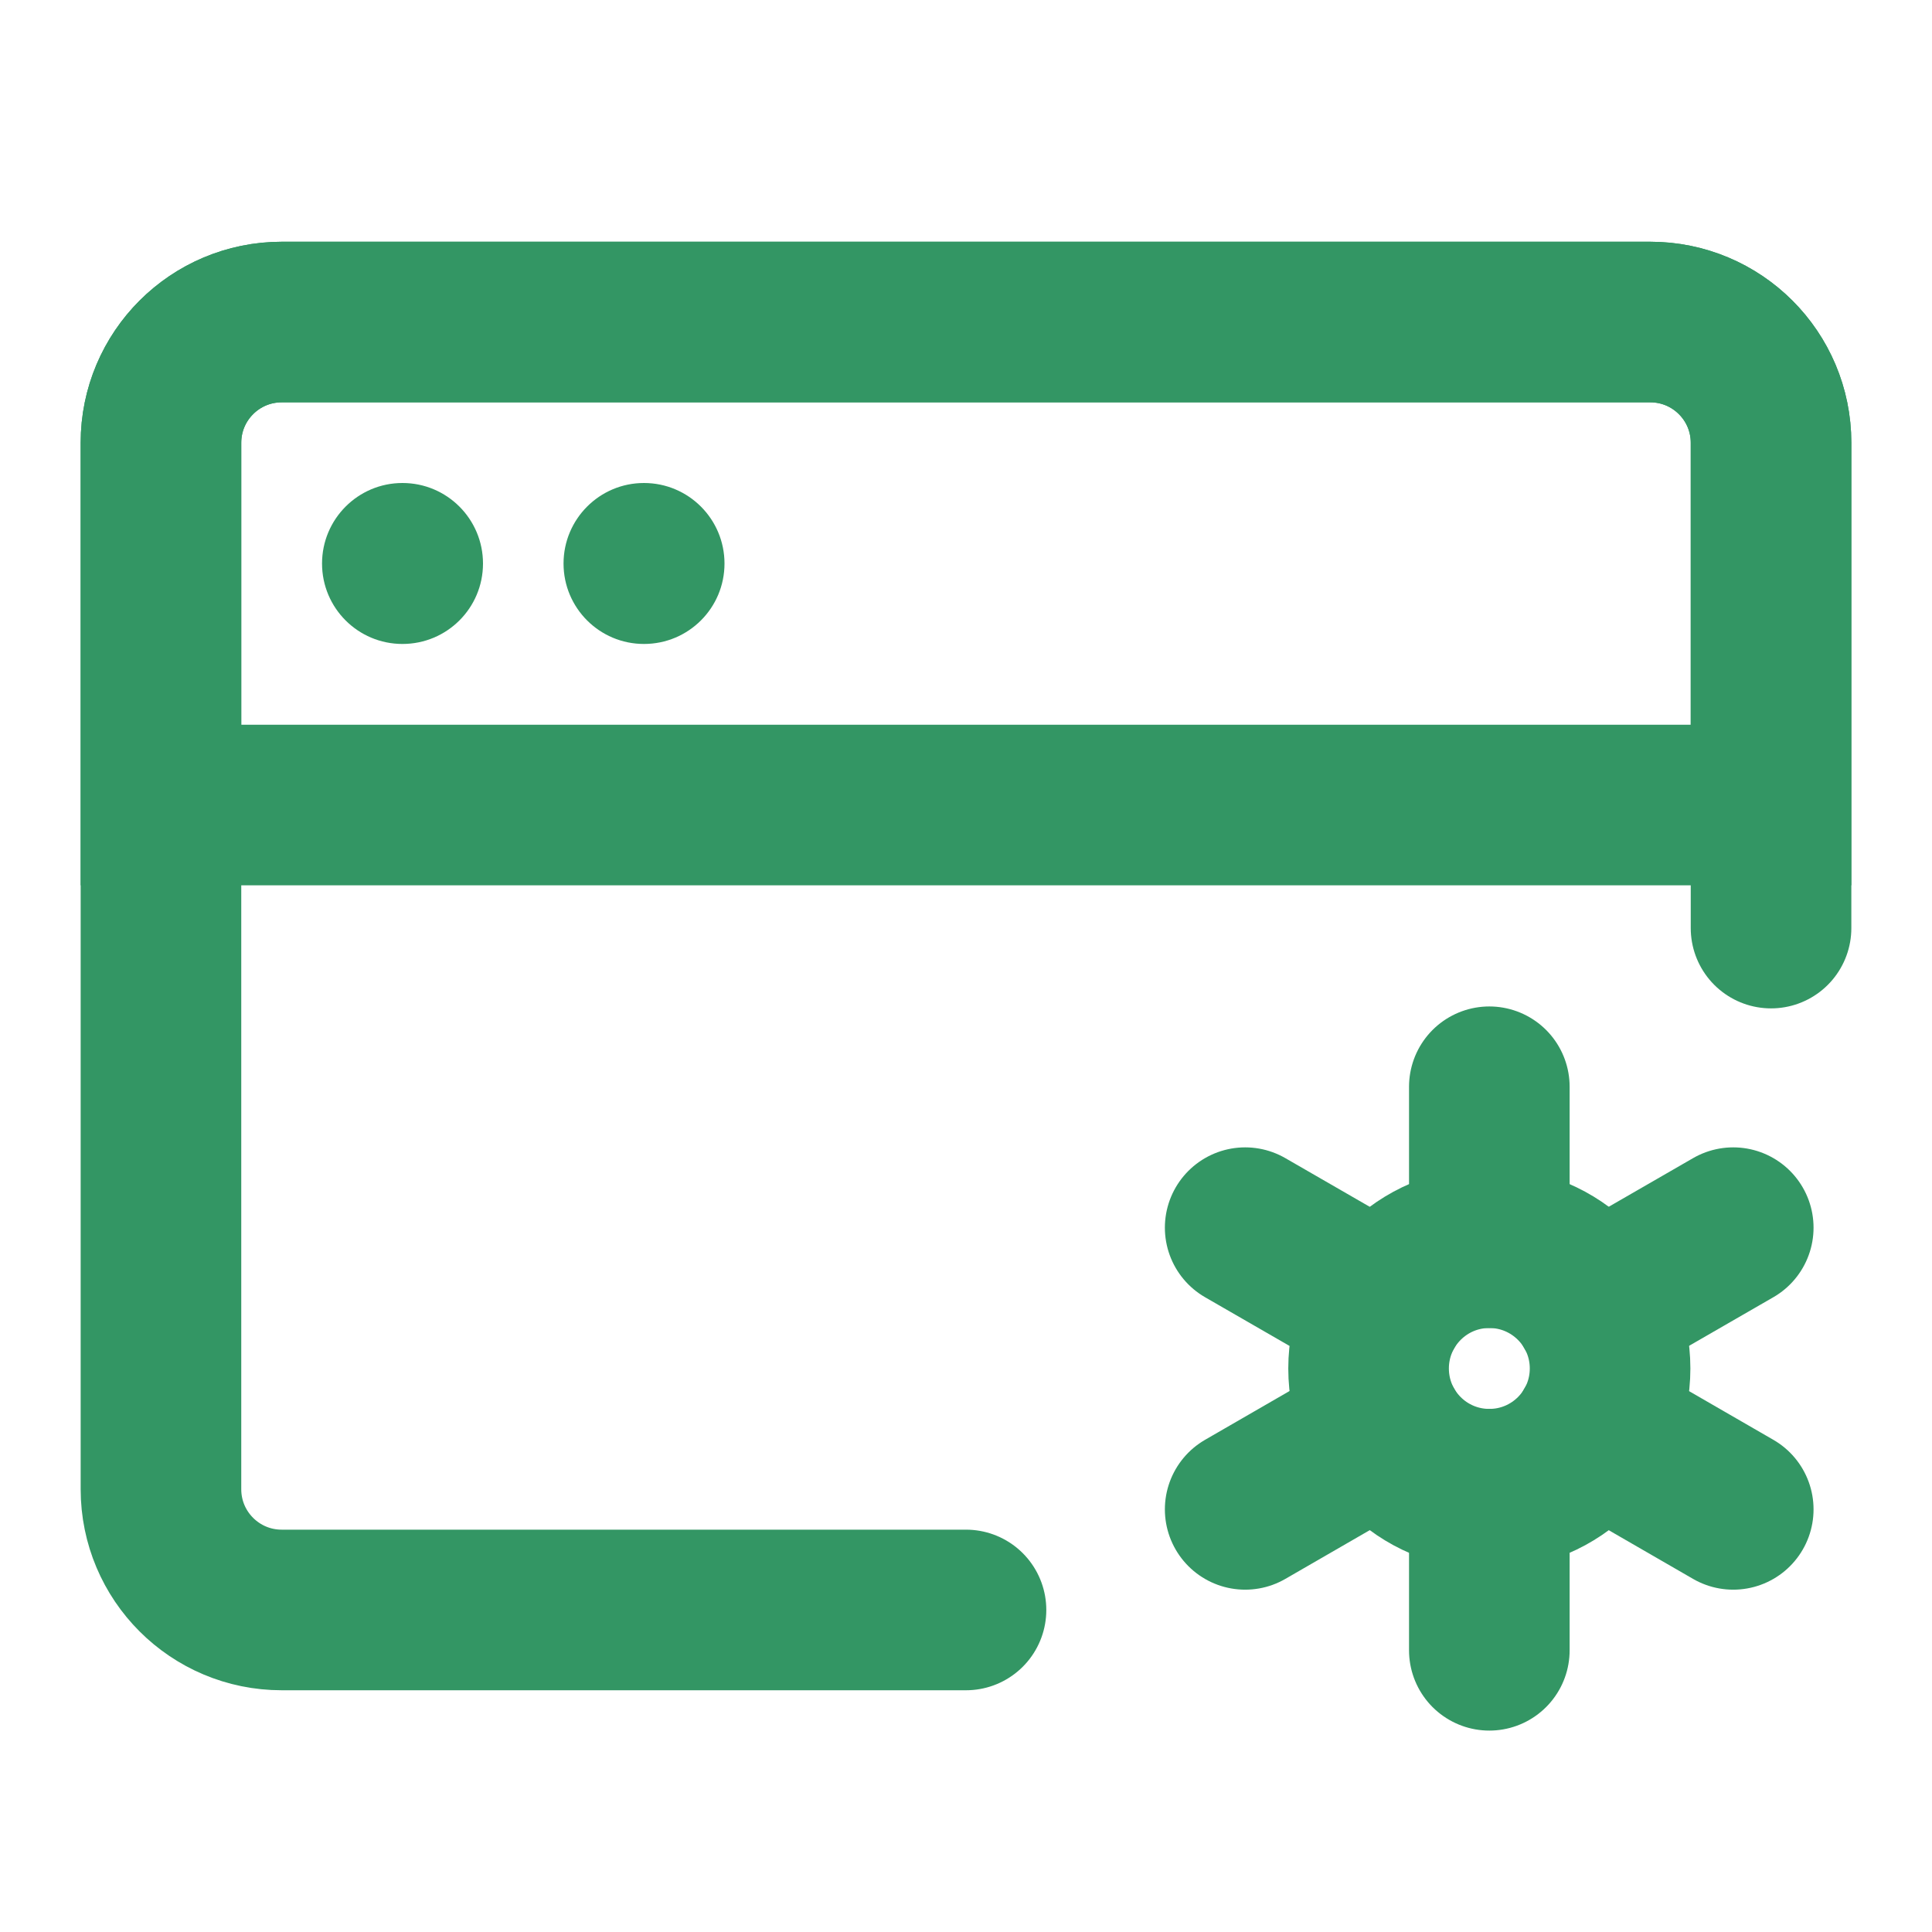
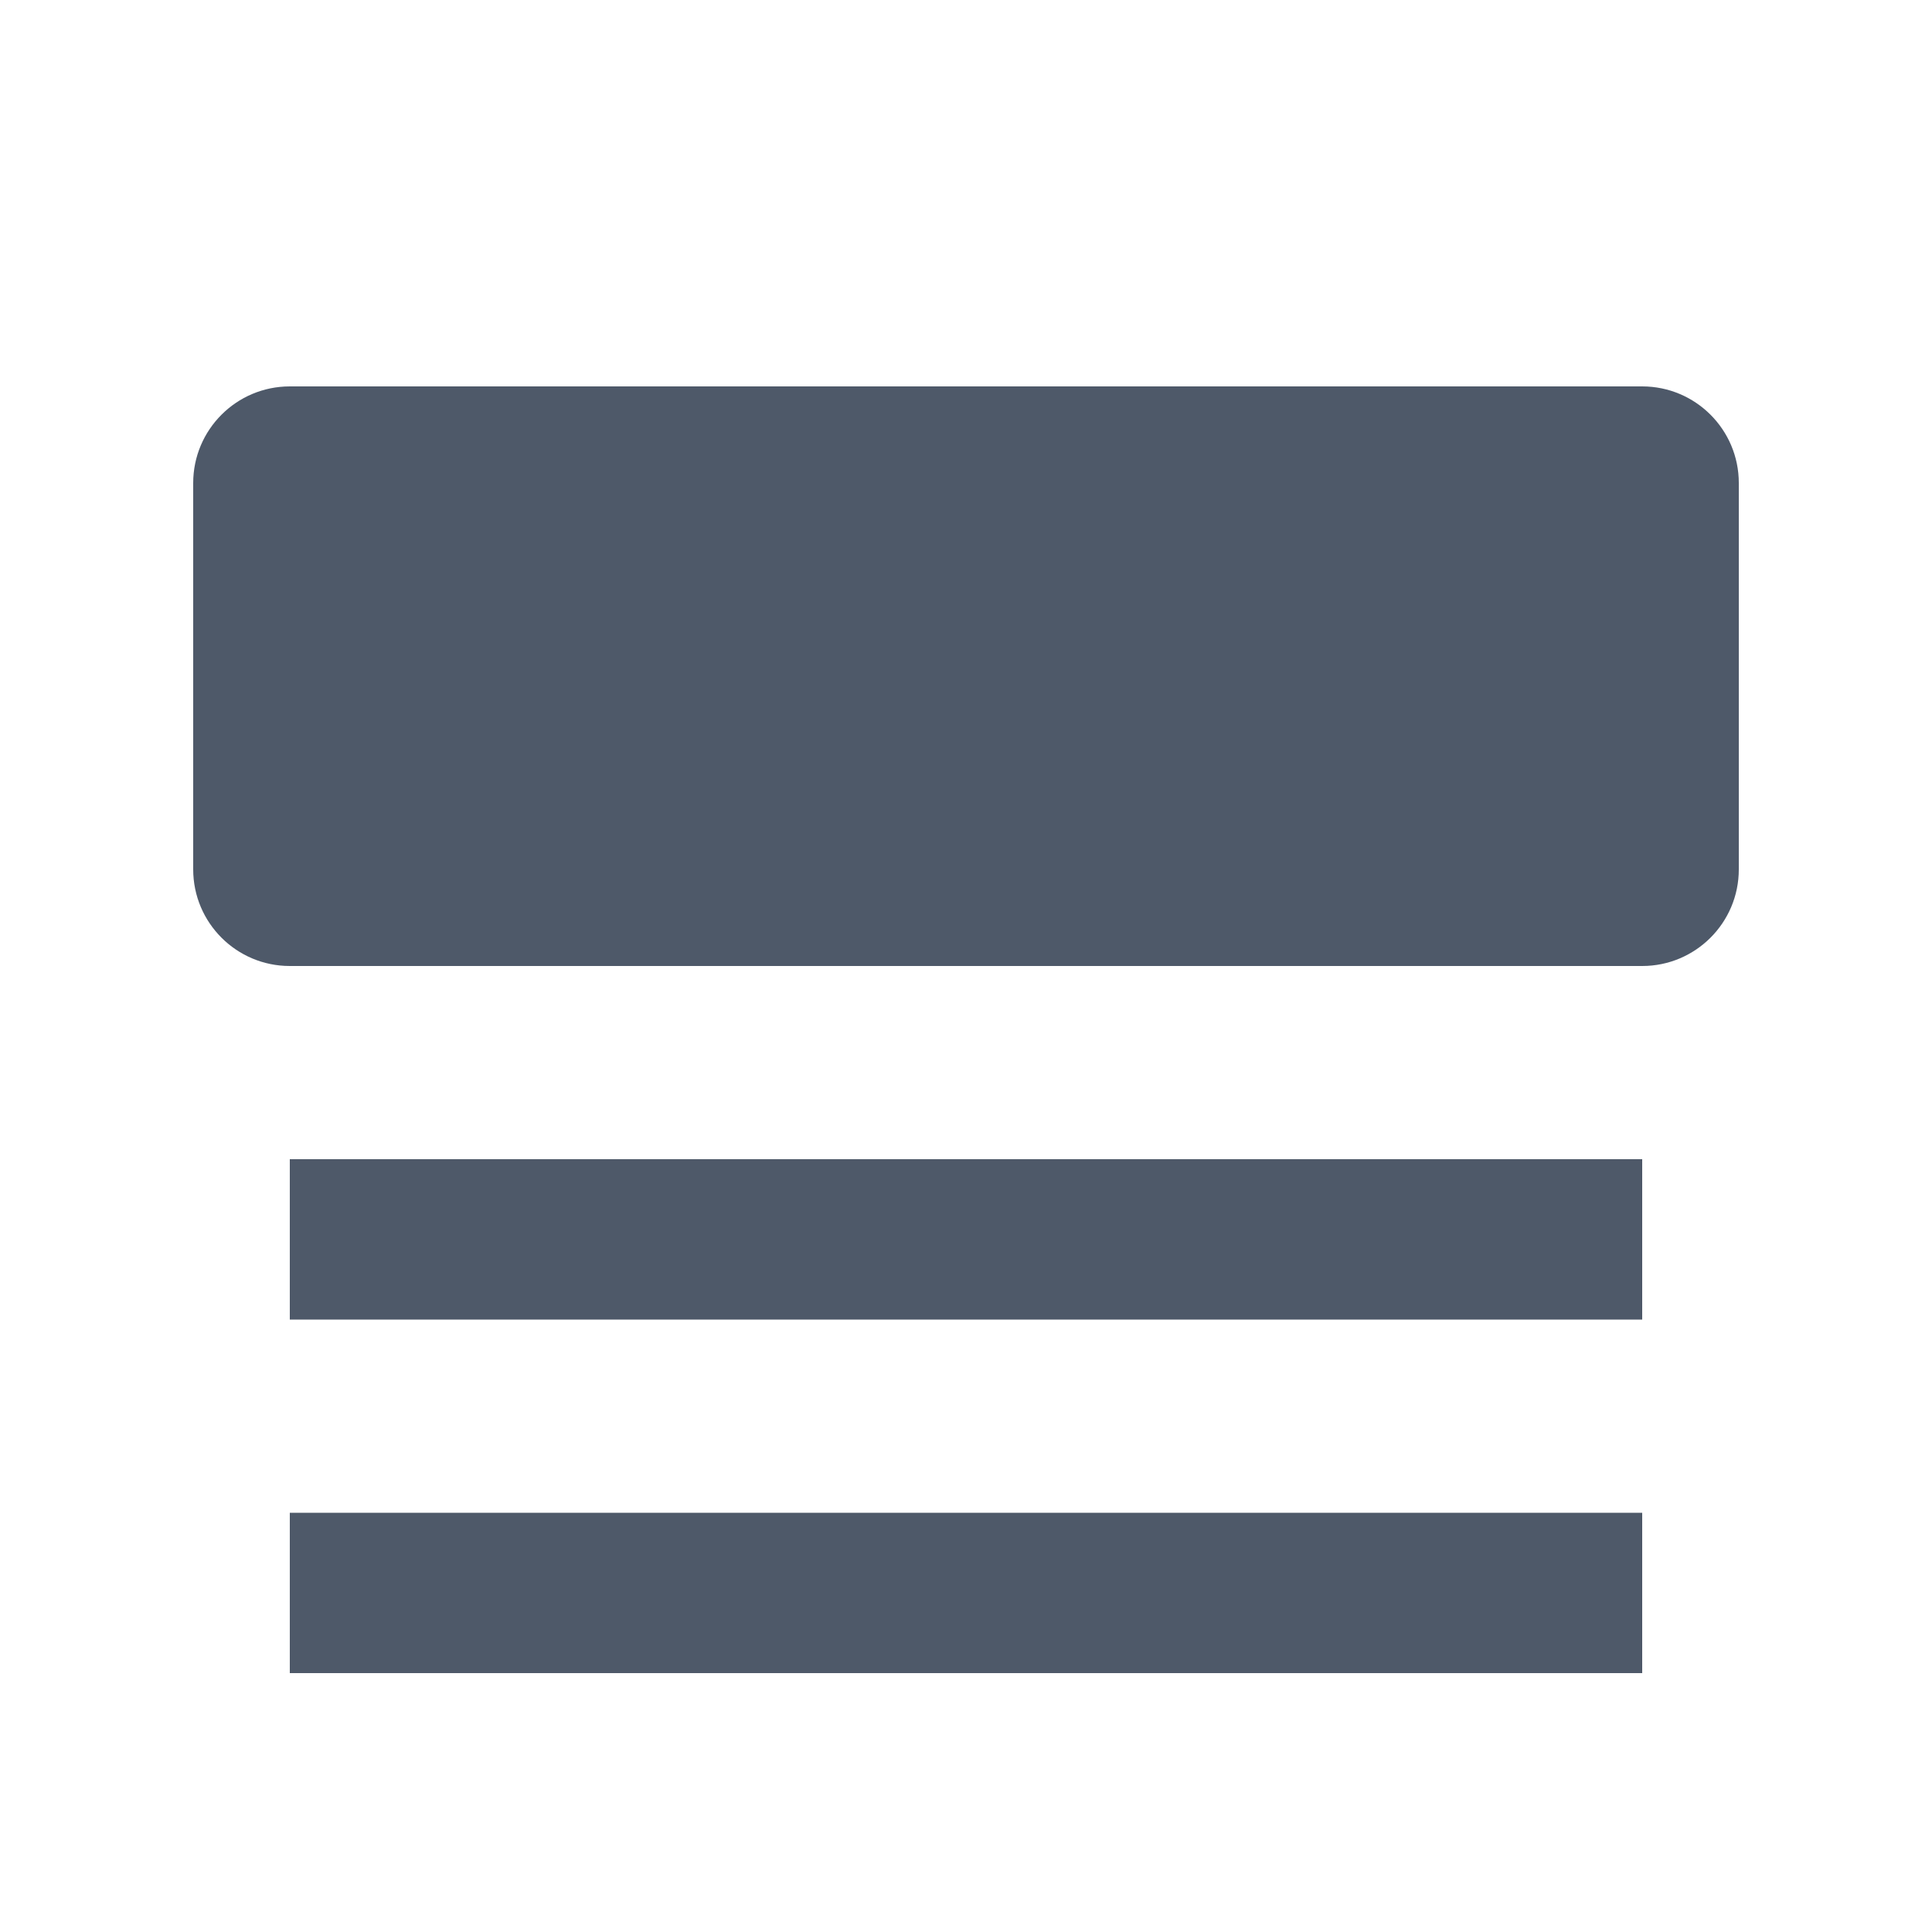
- <svg xmlns="http://www.w3.org/2000/svg" width="16" height="16" viewBox="0 0 16 16" fill="none">
-   <path stroke="rgba(51, 150, 100, 1)" stroke-width="1.33" stroke-linejoin="round" stroke-linecap="round" style="mix-blend-mode:normal" d="M8 13.333L2.333 13.333C1.781 13.333 1.333 12.886 1.333 12.333L1.333 3.667C1.333 3.114 1.781 2.667 2.333 2.667L13.667 2.667C14.219 2.667 14.667 3.114 14.667 3.667L14.667 7.686">
- </path>
-   <path d="M1.333 3.667C1.333 3.114 1.781 2.667 2.333 2.667L13.667 2.667C14.219 2.667 14.667 3.114 14.667 3.667L14.667 6.667L1.333 6.667L1.333 3.667Z" stroke="rgba(51, 150, 100, 1)" stroke-width="1.33" style="mix-blend-mode:normal">
- </path>
-   <path d="M3.333 4C2.965 4 2.667 4.299 2.667 4.667C2.667 5.035 2.965 5.333 3.333 5.333C3.702 5.333 4 5.035 4 4.667C4 4.299 3.702 4 3.333 4Z" style="mix-blend-mode:normal" fill="rgba(51, 150, 100, 1)">
- </path>
-   <path d="M5.333 4C4.965 4 4.667 4.299 4.667 4.667C4.667 5.035 4.965 5.333 5.333 5.333C5.702 5.333 6 5.035 6 4.667C6 4.299 5.702 4 5.333 4Z" style="mix-blend-mode:normal" fill="rgba(51, 150, 100, 1)">
- </path>
-   <path d="M13.334 11.333C13.334 11.886 12.886 12.333 12.334 12.333C11.781 12.333 11.334 11.886 11.334 11.333C11.334 10.781 11.781 10.333 12.334 10.333C12.886 10.333 13.334 10.781 13.334 11.333Z" stroke="rgba(51, 150, 100, 1)" stroke-width="1.33" style="mix-blend-mode:normal">
- </path>
-   <path stroke="rgba(51, 150, 100, 1)" stroke-width="1.33" stroke-linejoin="round" stroke-linecap="round" style="mix-blend-mode:normal" d="M12.334 13.667L12.334 12.333">
- </path>
-   <path stroke="rgba(51, 150, 100, 1)" stroke-width="1.33" stroke-linejoin="round" stroke-linecap="round" style="mix-blend-mode:normal" d="M12.334 10.333L12.334 9">
- </path>
-   <path stroke="rgba(51, 150, 100, 1)" stroke-width="1.33" stroke-linejoin="round" stroke-linecap="round" style="mix-blend-mode:normal" d="M10.312 12.5L11.467 11.833">
- </path>
-   <path stroke="rgba(51, 150, 100, 1)" stroke-width="1.33" stroke-linejoin="round" stroke-linecap="round" style="mix-blend-mode:normal" d="M13.199 10.833L14.354 10.167">
- </path>
-   <path stroke="rgba(51, 150, 100, 1)" stroke-width="1.33" stroke-linejoin="round" stroke-linecap="round" style="mix-blend-mode:normal" d="M10.312 10.167L11.467 10.833">
- </path>
-   <path stroke="rgba(51, 150, 100, 1)" stroke-width="1.33" stroke-linejoin="round" stroke-linecap="round" style="mix-blend-mode:normal" d="M13.199 11.833L14.354 12.5">
- </path>
+ <svg xmlns="http://www.w3.org/2000/svg" width="20" height="20" viewBox="0 0 20 20" fill="none">
+   <path d="M17 17.32H3V15.66H17V17.32ZM17 13.66H3V12H17V13.66ZM17 4C17.552 4 18 4.448 18 5V9C18 9.552 17.552 10 17 10H3C2.448 10 2 9.552 2 9V5C2 4.448 2.448 4 3 4H17Z" fill="#4E5969" />
</svg>
